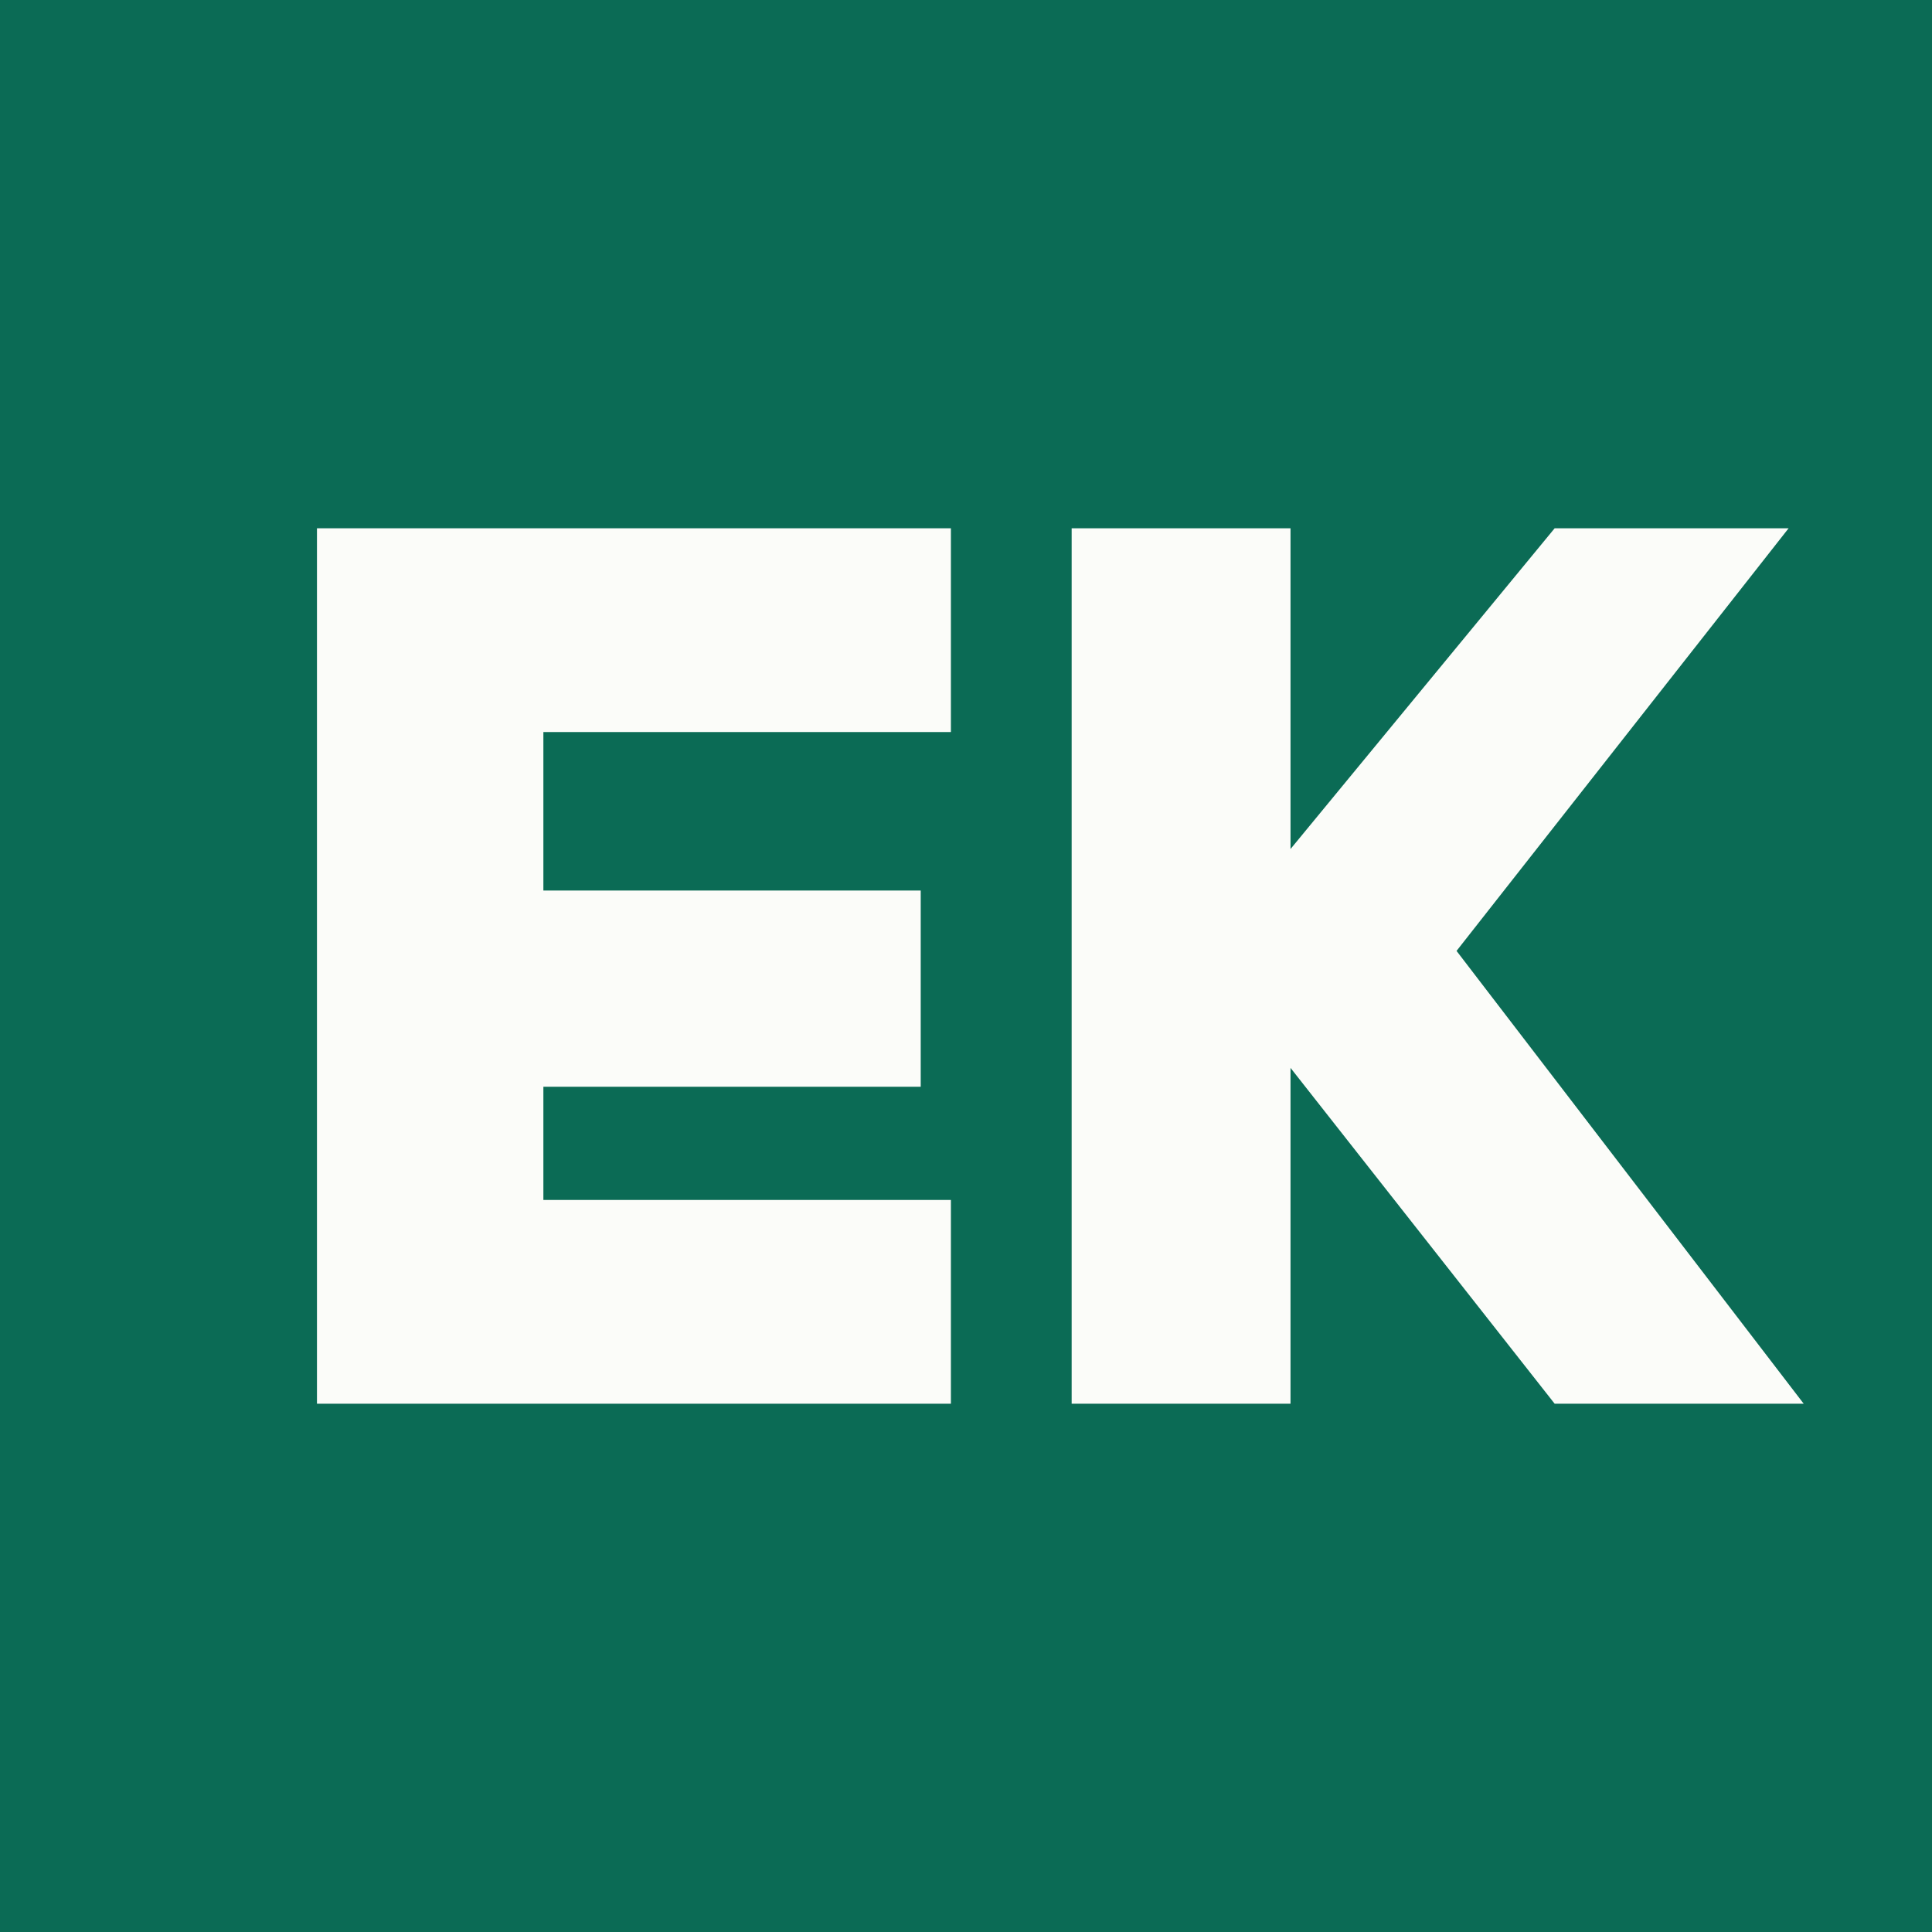
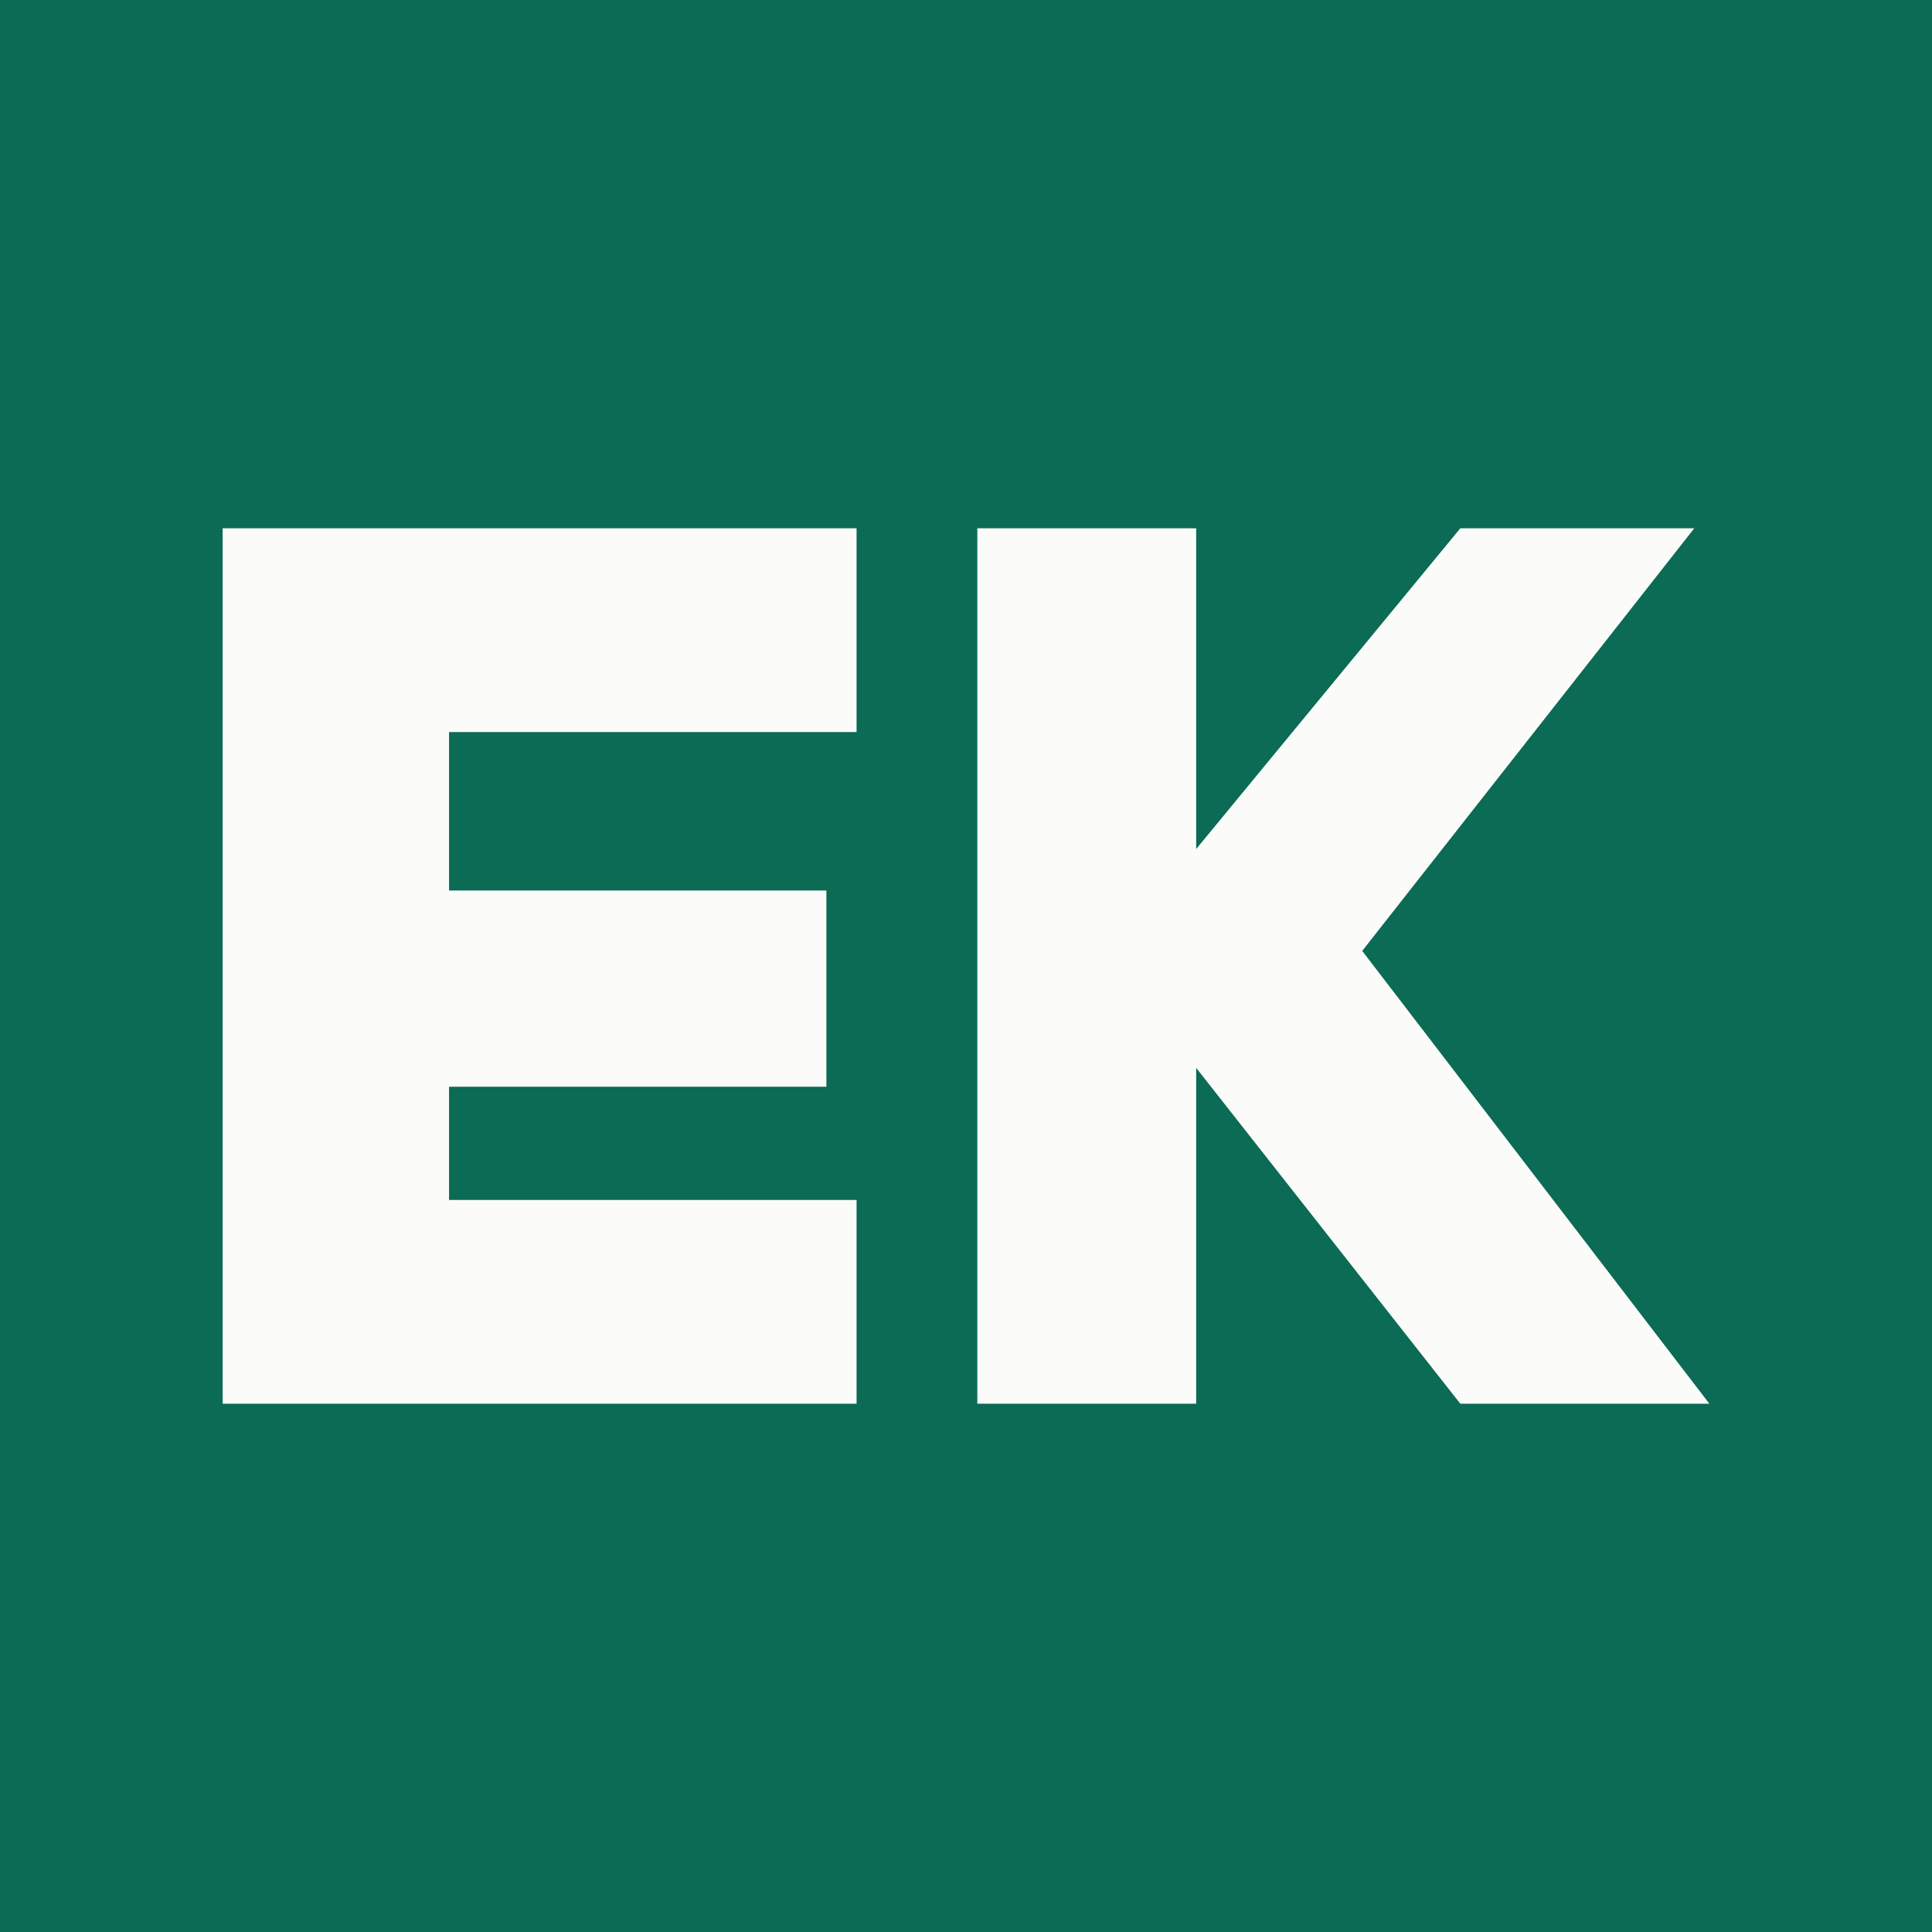
<svg xmlns="http://www.w3.org/2000/svg" viewBox="0 0 512 512" role="img" aria-labelledby="title desc">
  <rect width="512" height="512" fill="#0b6b55" stroke="none" />
-   <g fill="#fbfcf9" stroke="none">
+   <g fill="#fbfcf9" stroke="none" transform="translate(-25 0)">
    <path d="M84 140h168v54H144v42h100v52H144v30h108v54H84z" />
    <path d="M284 140h58v85l70-85h62l-88 112 92 120h-66l-70-89v89h-58z" />
  </g>
</svg>
